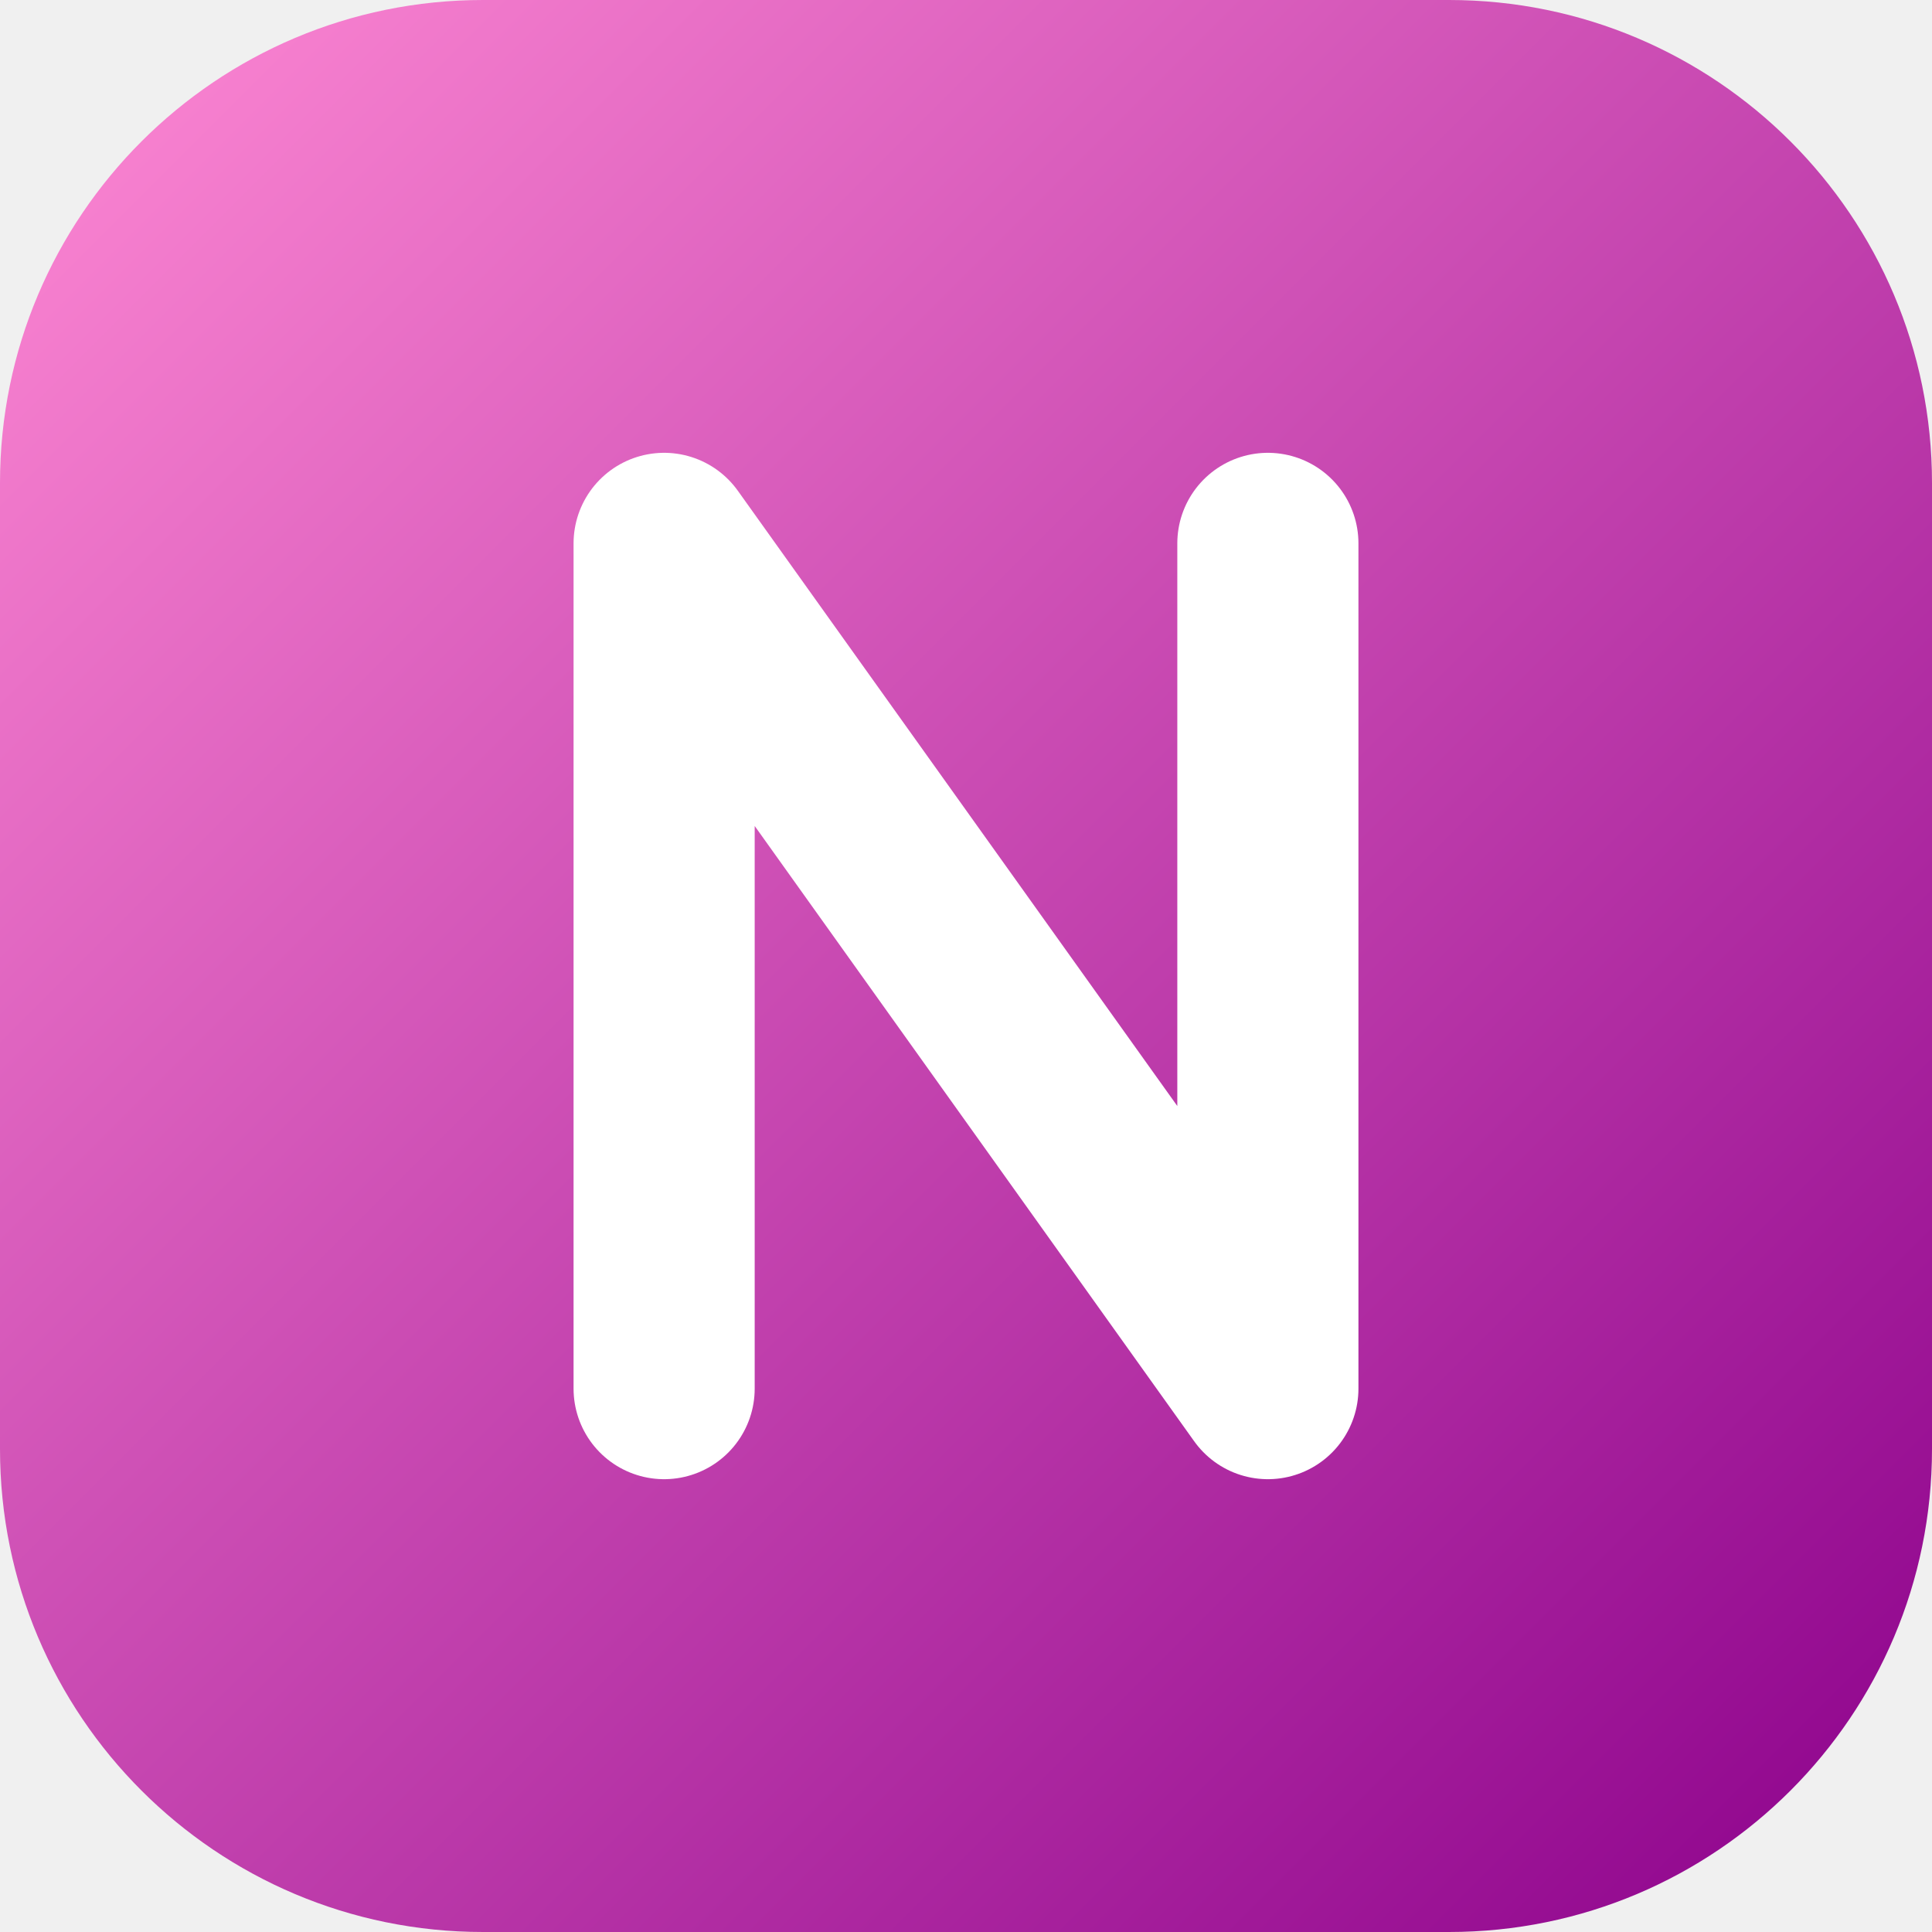
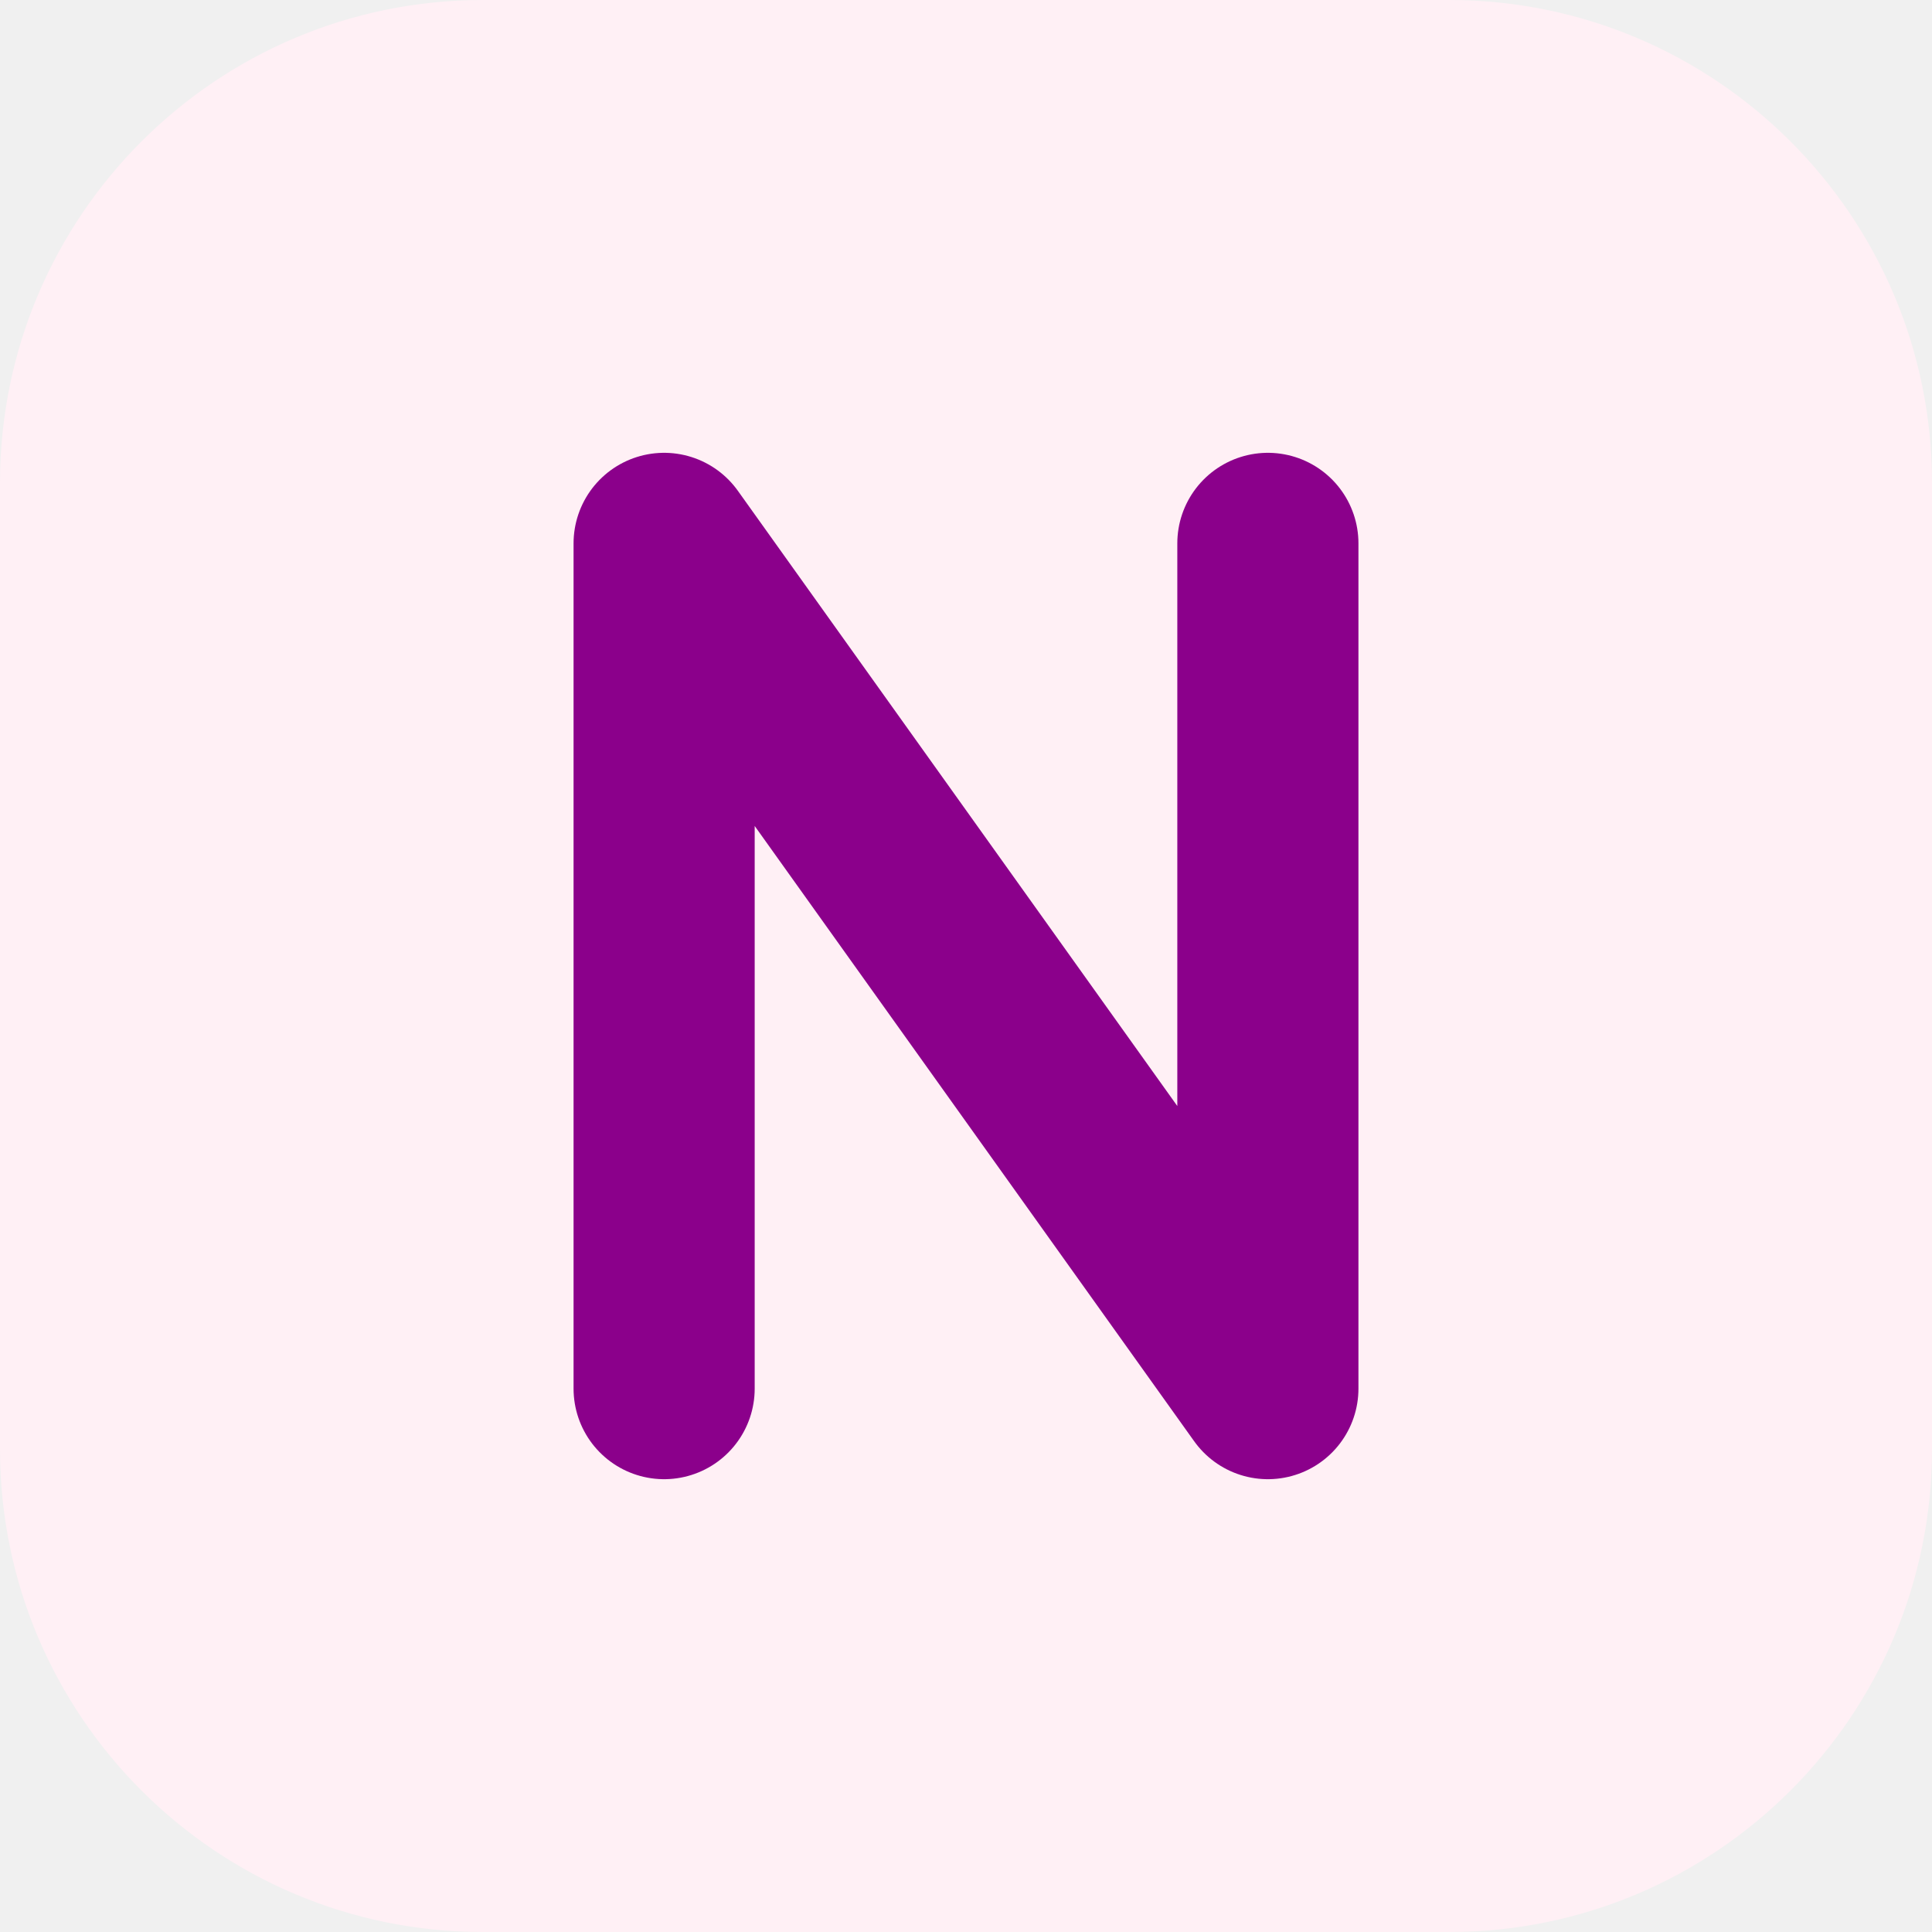
<svg xmlns="http://www.w3.org/2000/svg" viewBox="0 0 64 64" role="img" aria-labelledby="title">
-   <defs>
-     <linearGradient id="g" x1="0%" y1="0%" x2="100%" y2="100%">
-       <stop offset="0%" stop-color="#ff8ad4" />
-       <stop offset="100%" stop-color="#8b008b" />
-     </linearGradient>
-   </defs>
-   <rect width="64" height="64" rx="16" fill="url(#g)" />
-   <path d="M22 46V18l20 28V18" fill="none" stroke="#ffffff" stroke-width="6" stroke-linecap="round" stroke-linejoin="round" />
+   <rect width="64" height="64" rx="16" fill="#FFF0F5" />
+   <path d="M22 46V18l20 28V18" fill="none" stroke="#8b008b" stroke-width="6" stroke-linecap="round" stroke-linejoin="round" />
</svg>
